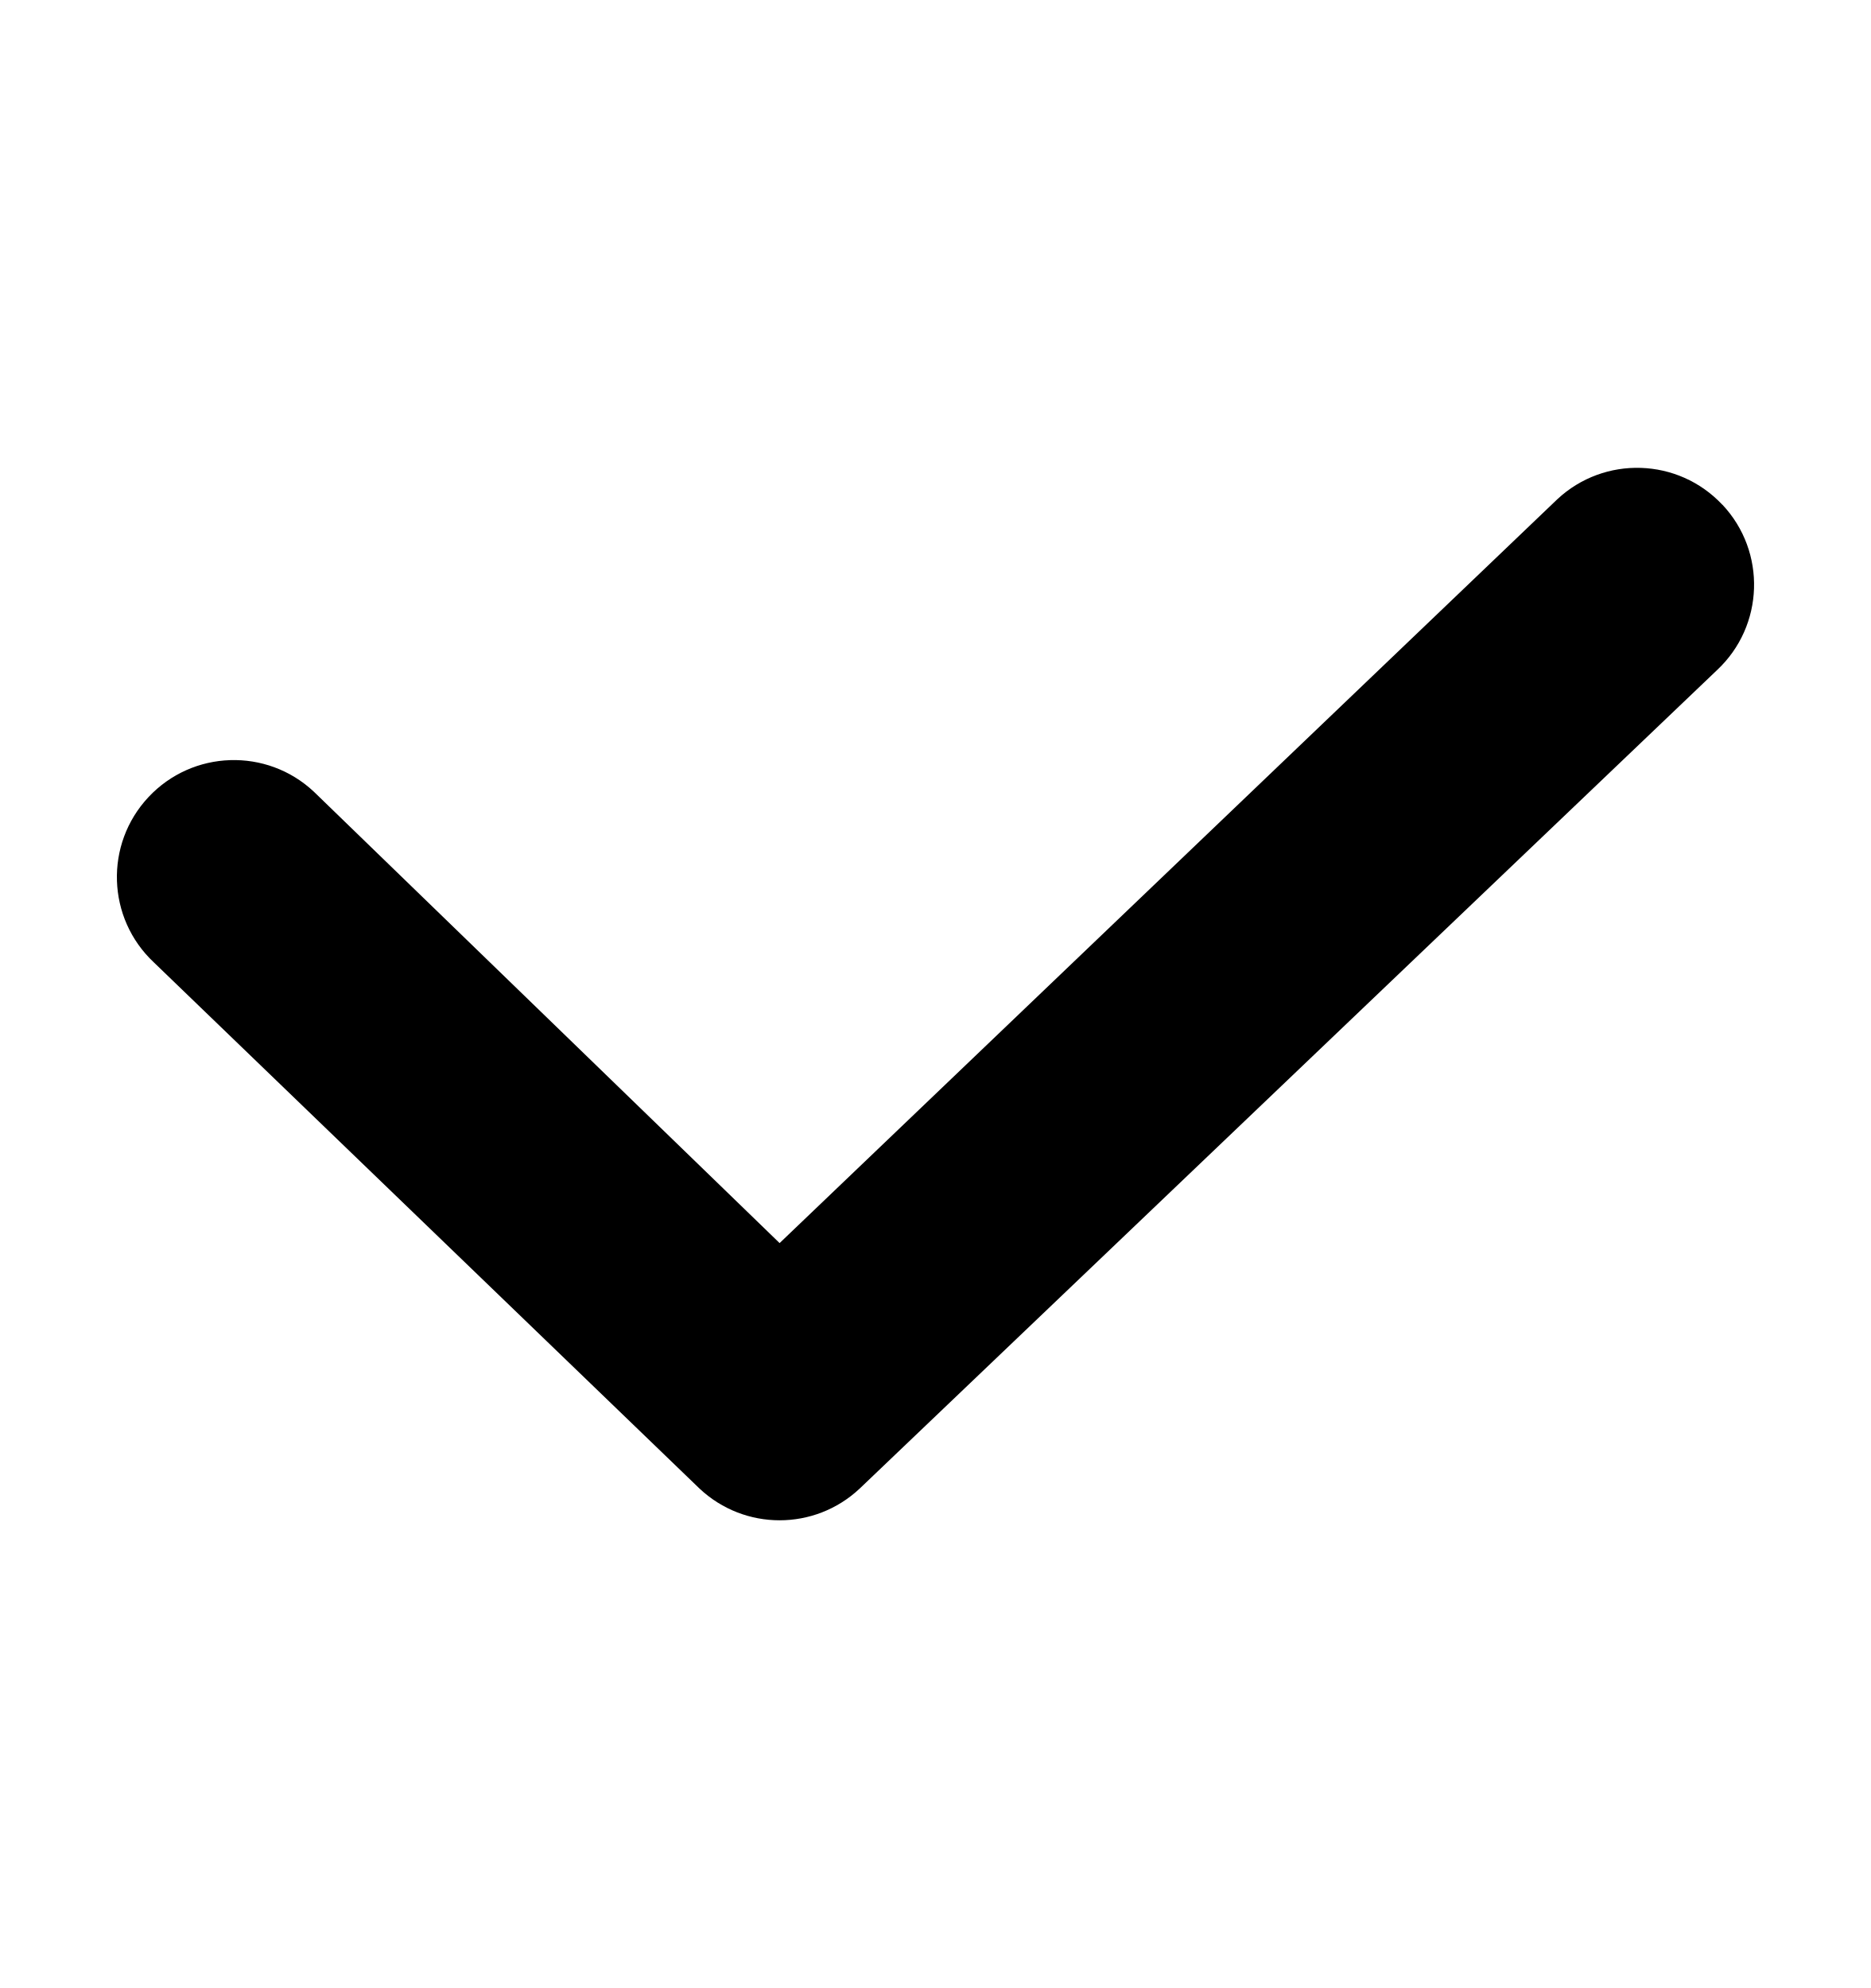
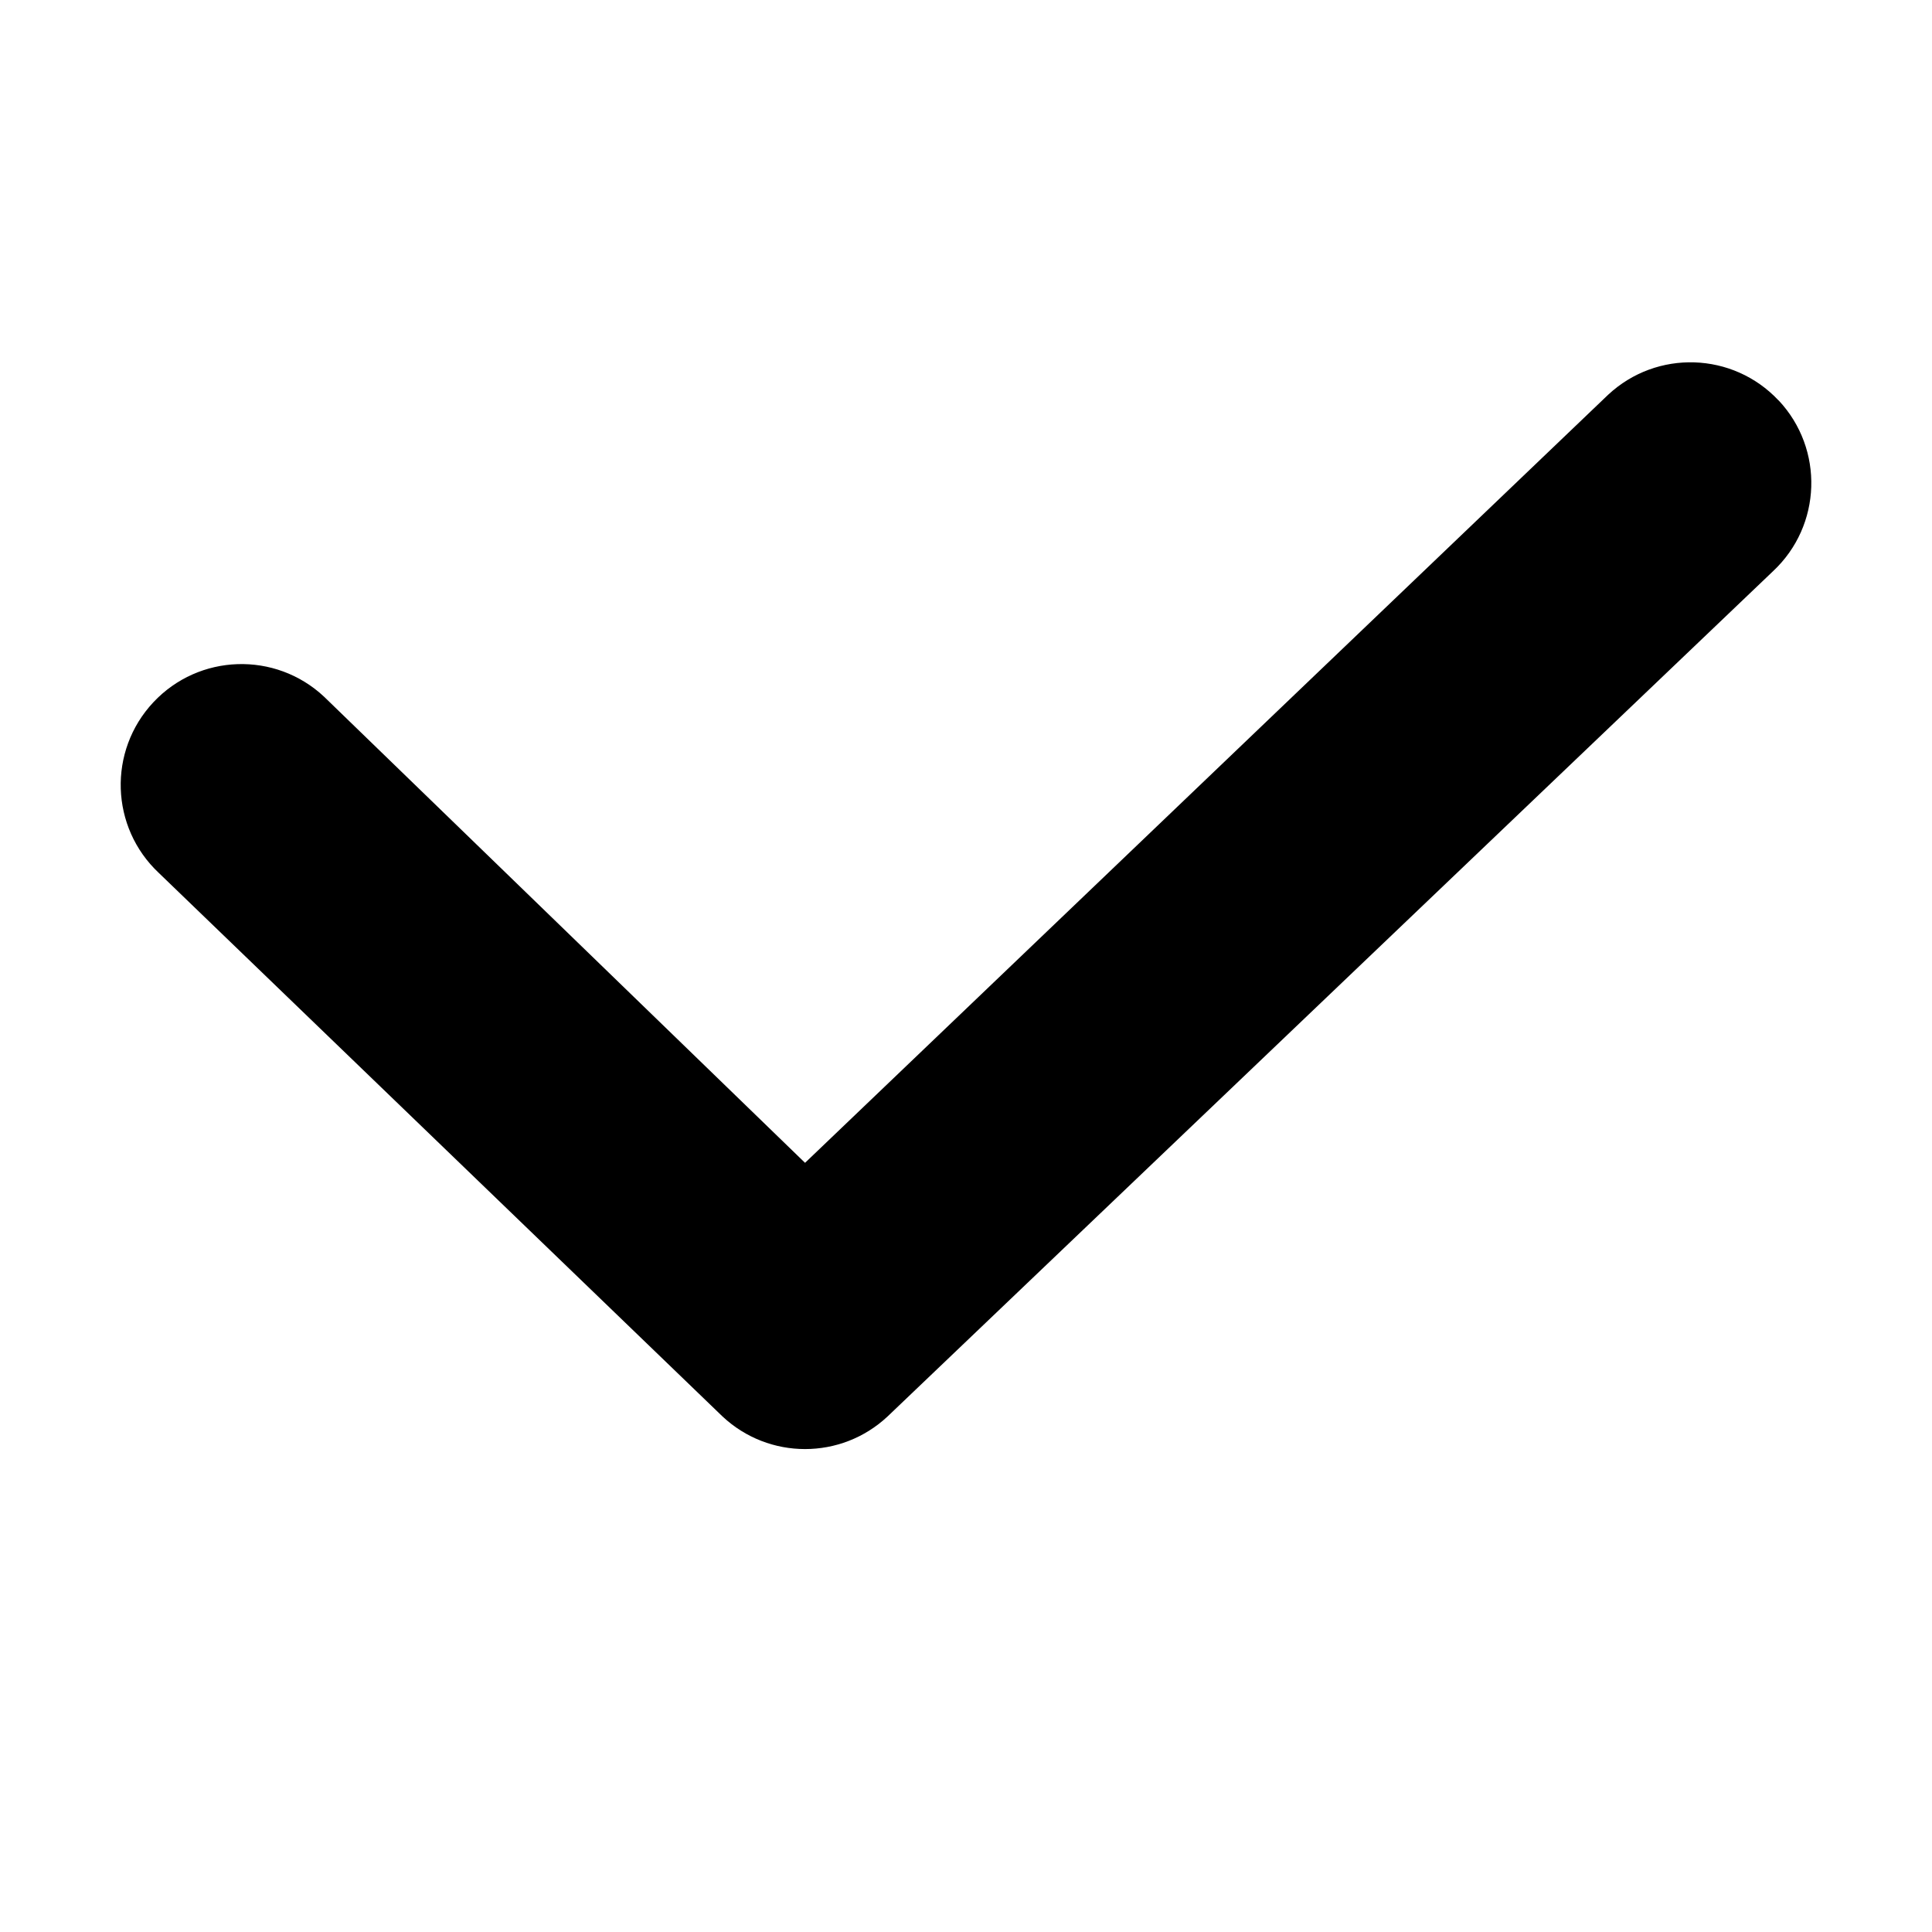
- <svg xmlns="http://www.w3.org/2000/svg" viewBox="0 0 16 17">
-   <path fill-rule="evenodd" d="M14.73 4.316a1 1 0 0 1-.046 1.414l-7.333 7a1 1 0 0 1-1.368 0l-4.667-4.5a1 1 0 0 1 1.368-1.46l3.983 3.86 6.65-6.36a1 1 0 0 1 1.412.046" clip-rule="evenodd" />
+ <svg xmlns="http://www.w3.org/2000/svg" viewBox="0 0 16 16">
+   <path fill-rule="evenodd" d="M14.73 3.316a1 1 0 0 1-.046 1.414l-7.333 7a1 1 0 0 1-1.368 0l-4.667-4.5a1 1 0 0 1 1.368-1.46l3.983 3.86 6.65-6.36a1 1 0 0 1 1.412.046" clip-rule="evenodd" />
</svg>
